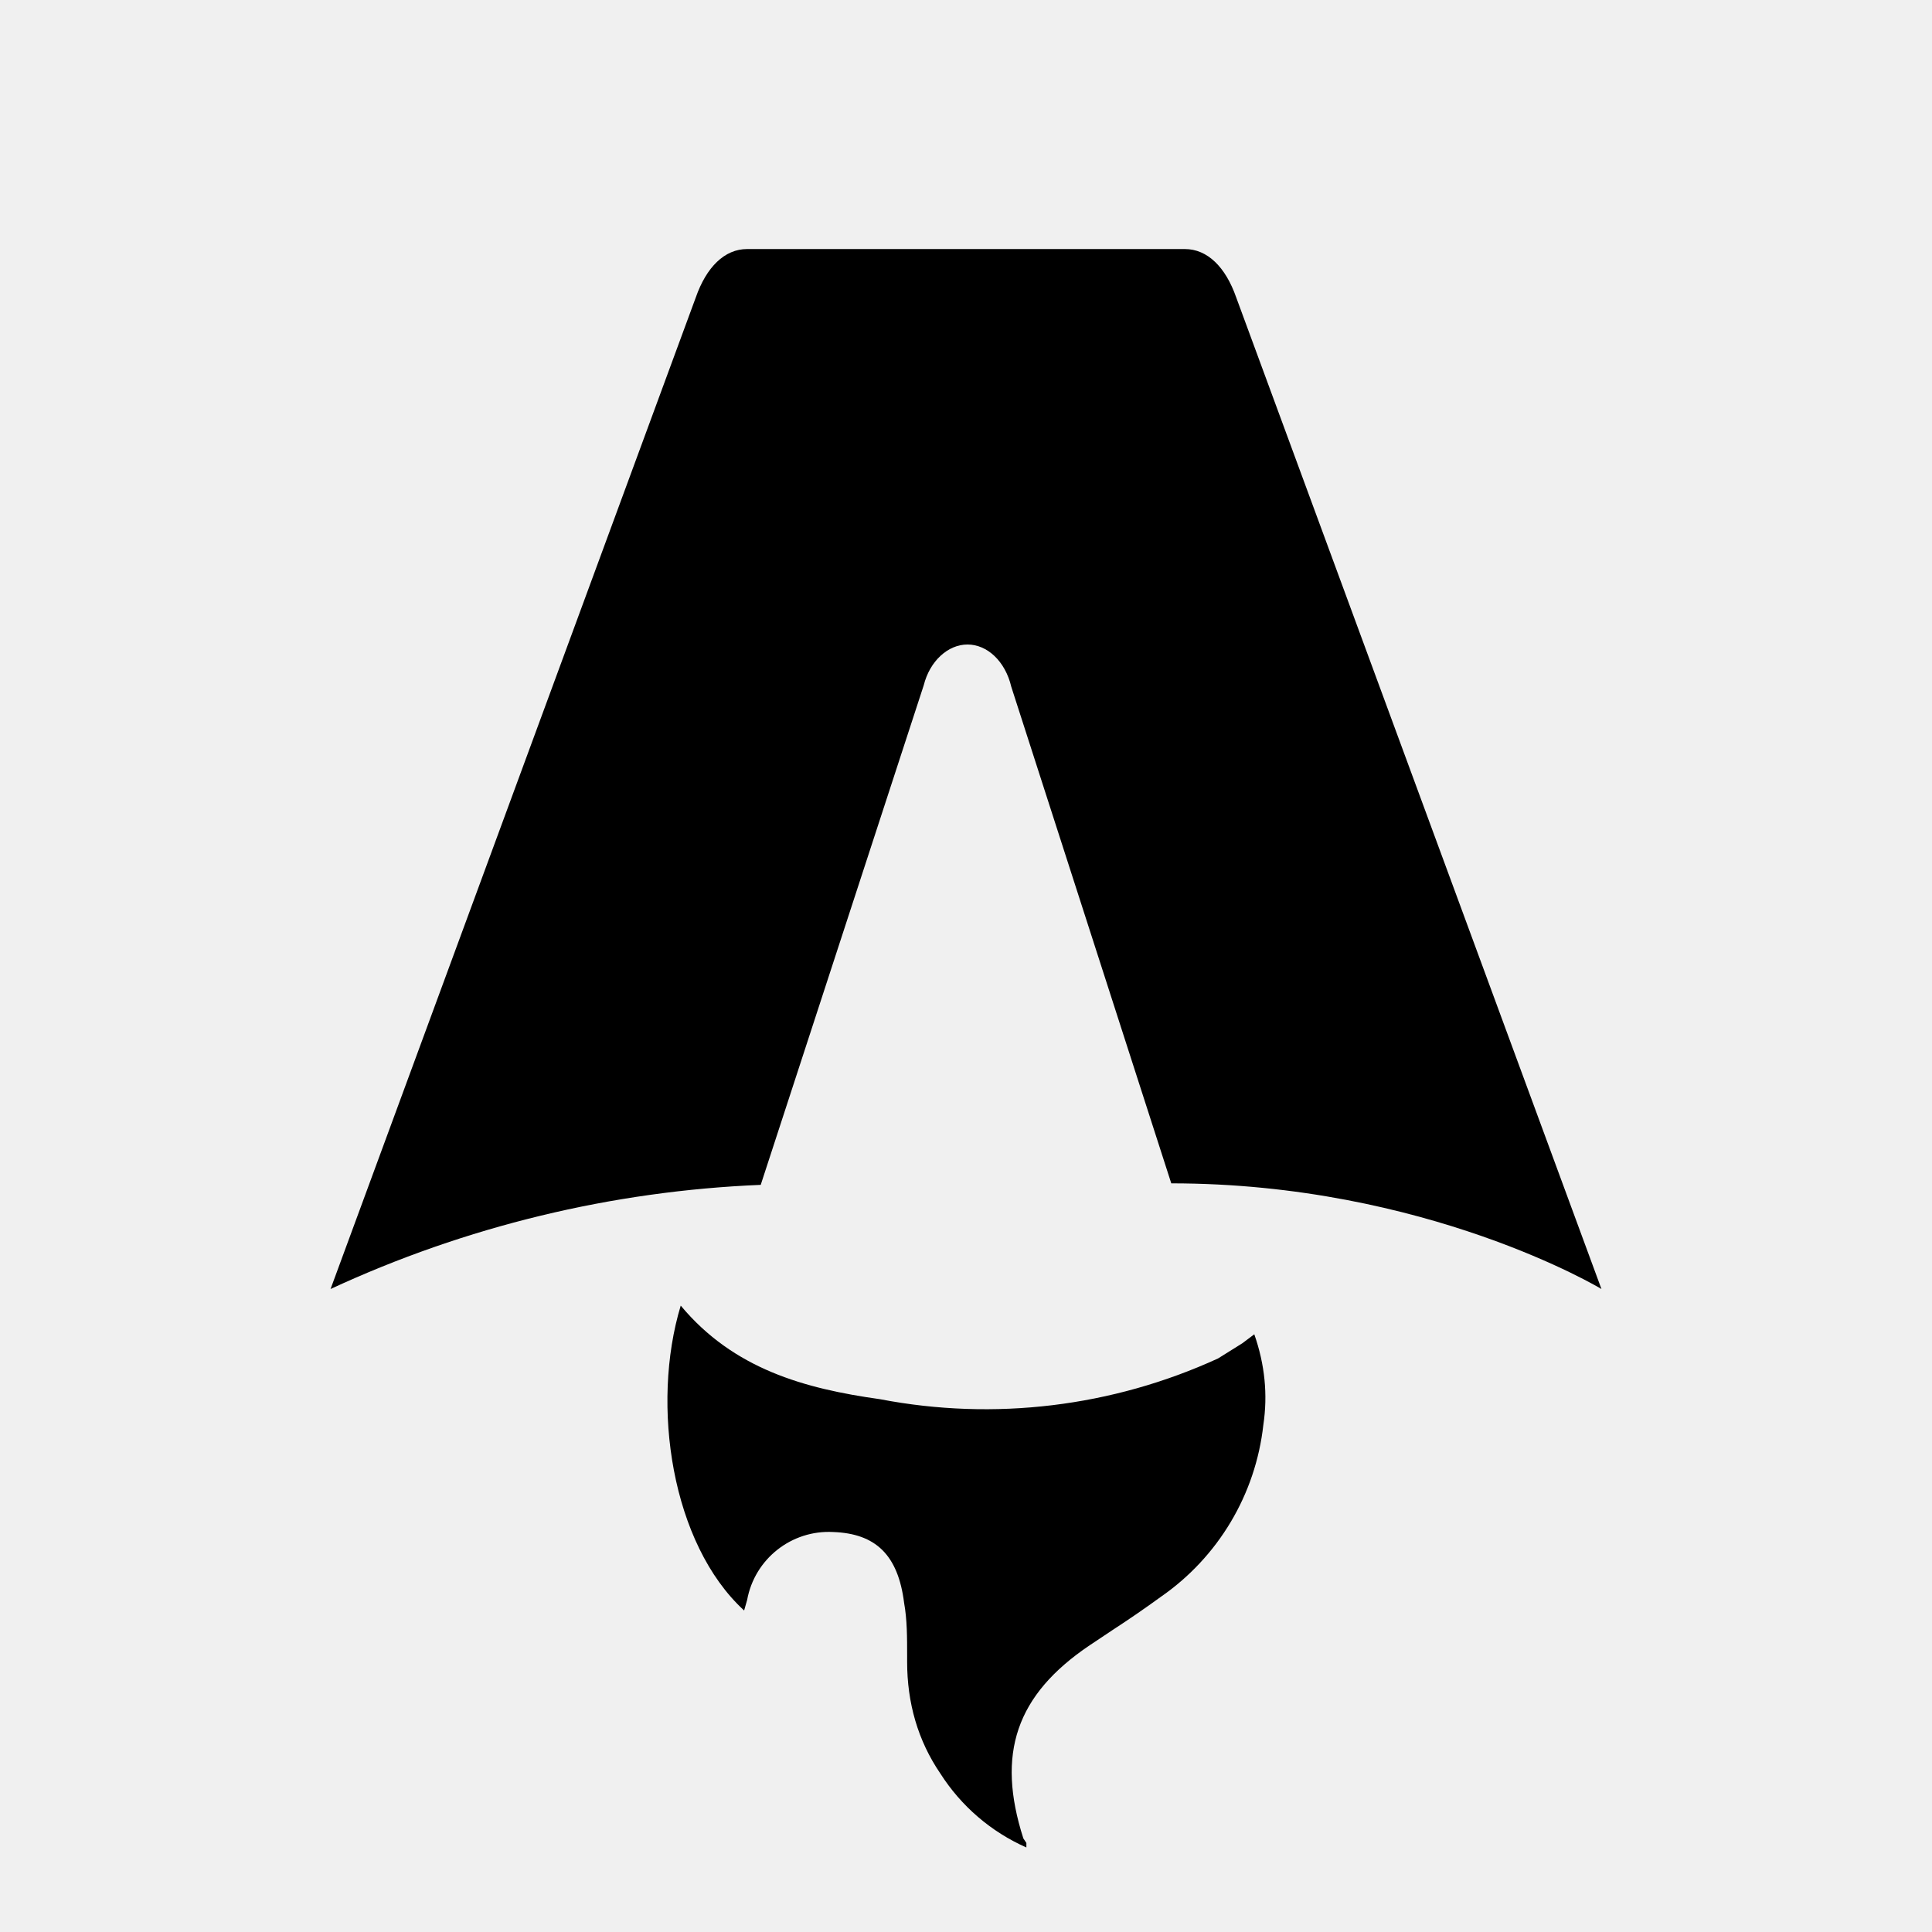
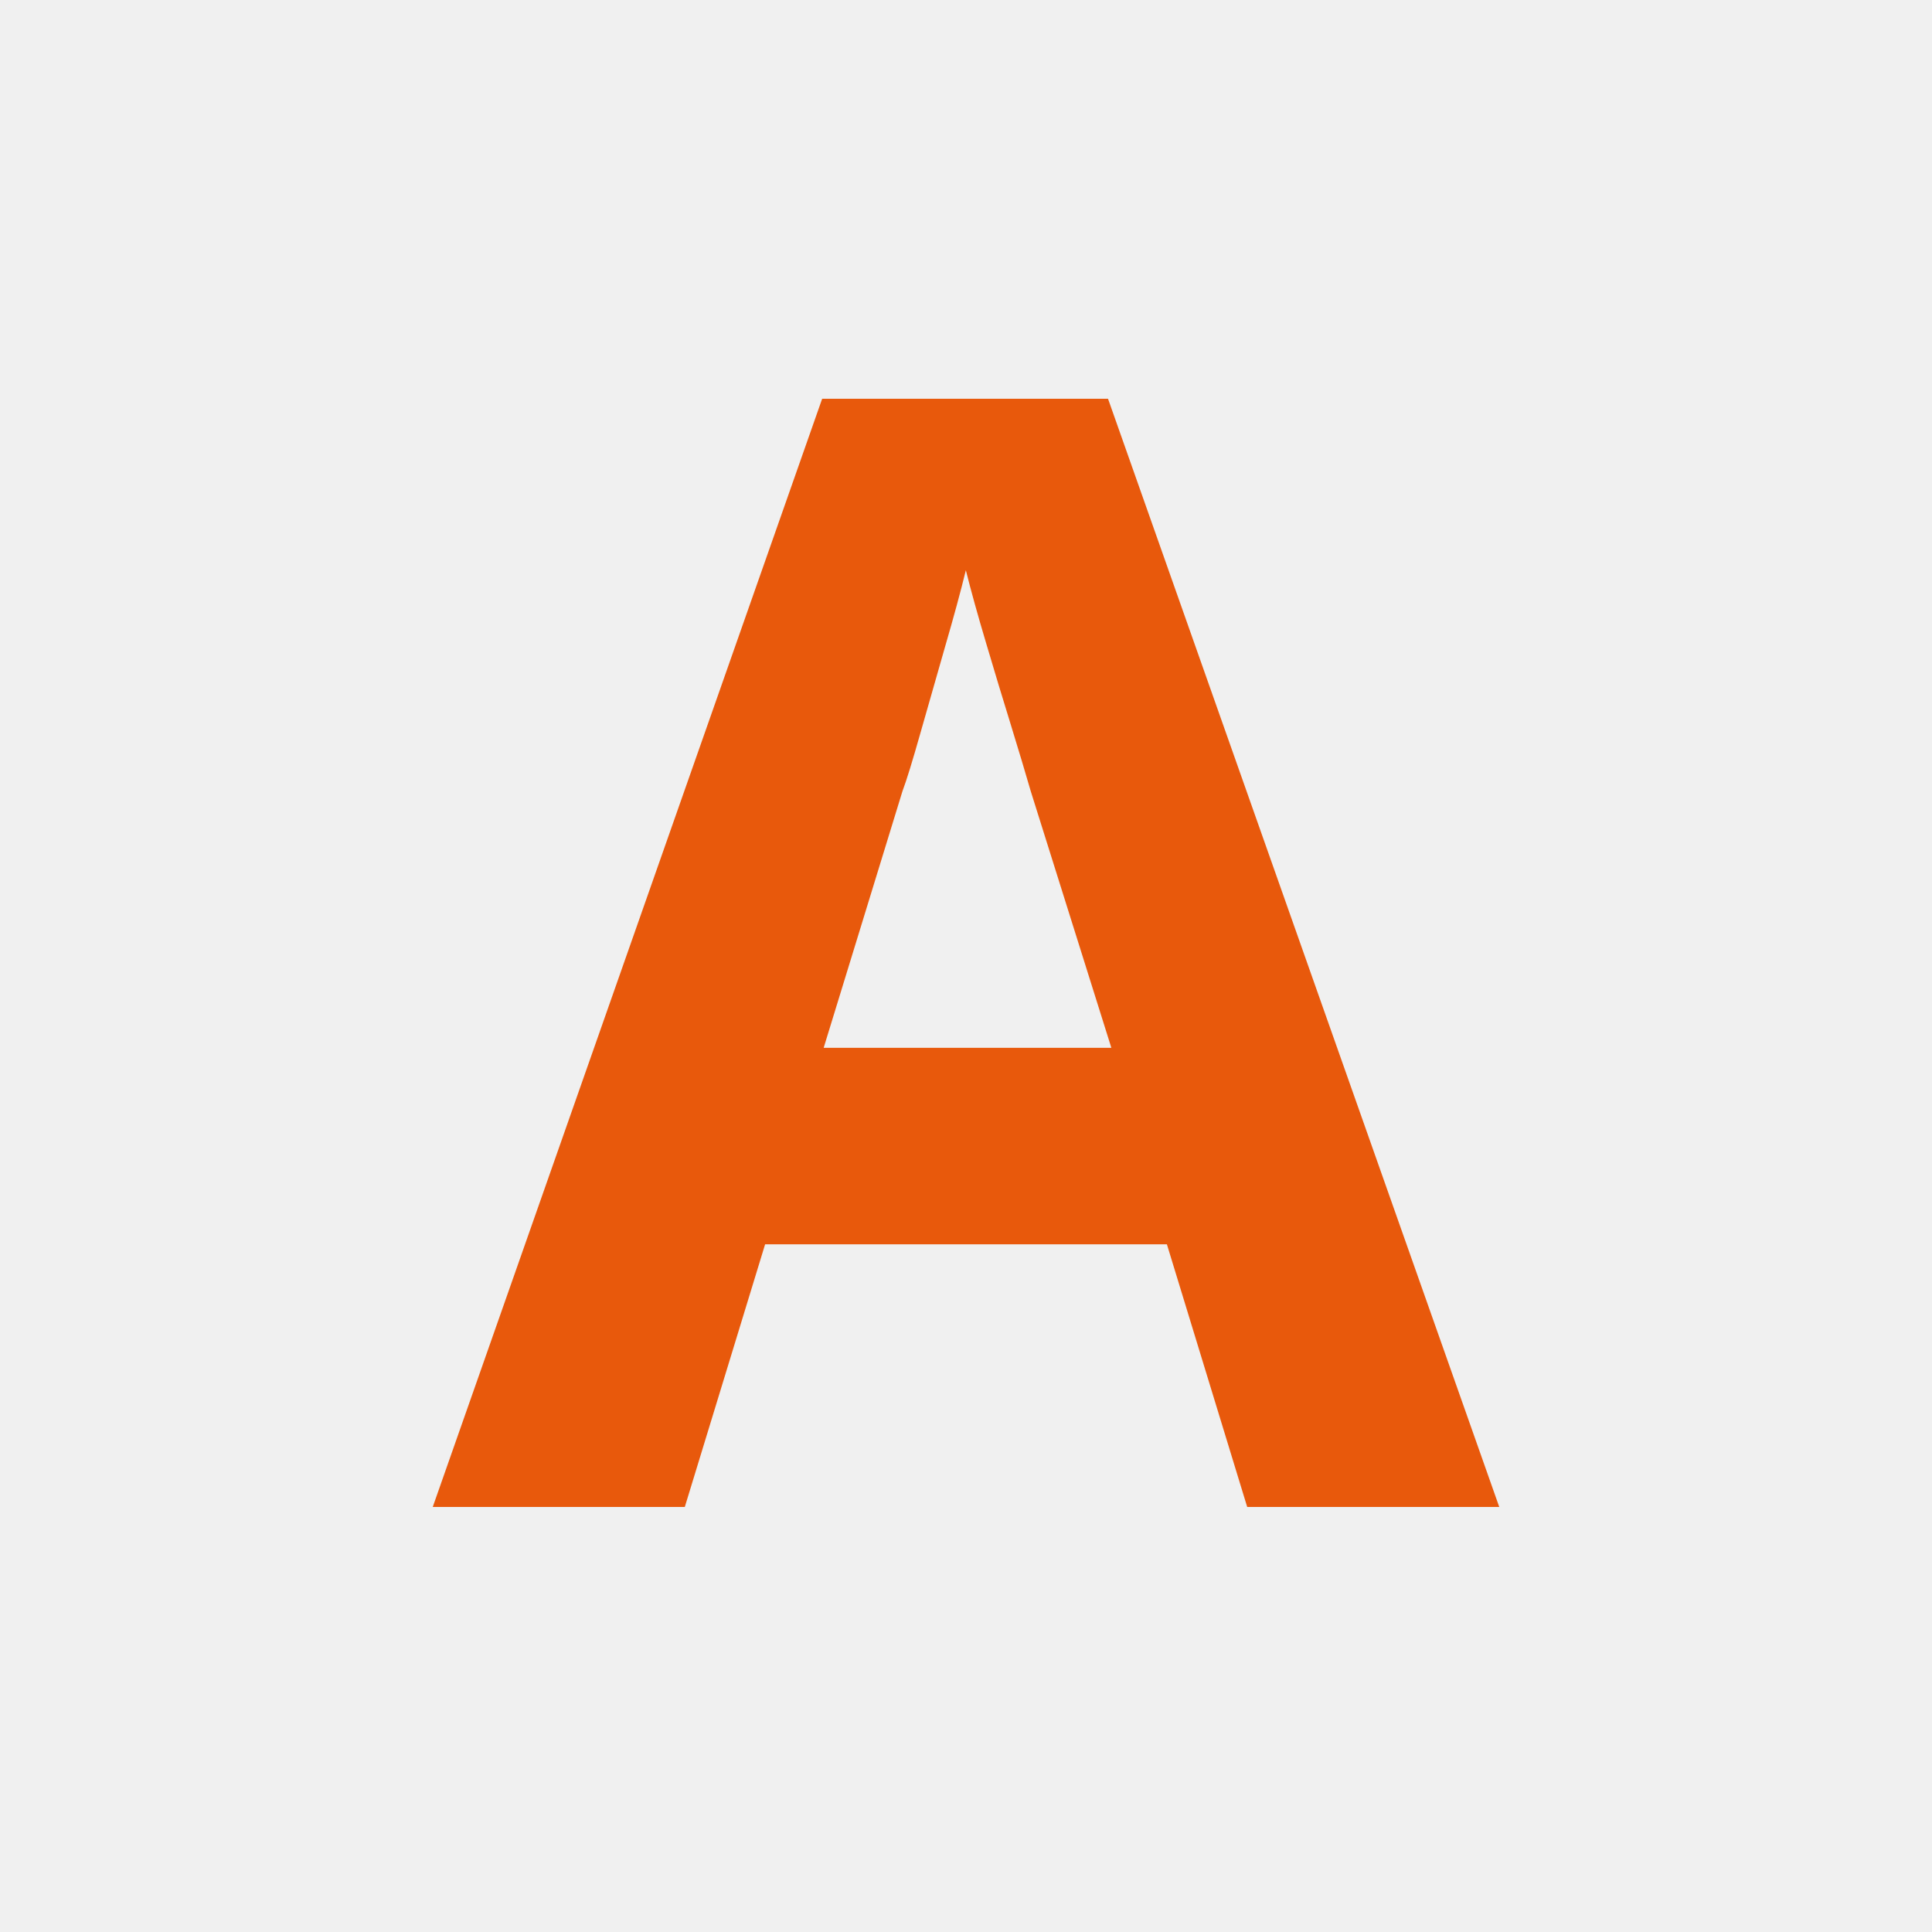
- <svg xmlns="http://www.w3.org/2000/svg" fill="none" viewBox="0 0 128 128">
-   <path d="M50.4 78.5a75.1 75.1 0 0 0-28.5 6.9l24.2-65.7c.7-2 1.9-3.2 3.4-3.2h29c1.5 0 2.7 1.2 3.4 3.2l24.2 65.7s-11.6-7-28.5-7L67 45.5c-.4-1.7-1.6-2.8-2.9-2.8-1.3 0-2.5 1.1-2.9 2.7L50.4 78.5Zm-1.1 28.2Zm-4.2-20.2c-2 6.6-.6 15.8 4.2 20.2a17.5 17.5 0 0 1 .2-.7 5.5 5.5 0 0 1 5.7-4.5c2.8.1 4.3 1.5 4.7 4.7.2 1.1.2 2.3.2 3.5v.4c0 2.7.7 5.2 2.2 7.4a13 13 0 0 0 5.7 4.9v-.3l-.2-.3c-1.8-5.6-.5-9.5 4.4-12.8l1.5-1a73 73 0 0 0 3.2-2.2 16 16 0 0 0 6.8-11.4c.3-2 .1-4-.6-6l-.8.6-1.6 1a37 37 0 0 1-22.4 2.7c-5-.7-9.7-2-13.2-6.2Z" />
+ <svg xmlns="http://www.w3.org/2000/svg" viewBox="0 0 100 100">
  <style>
-         path { fill: #000; }
-         @media (prefers-color-scheme: dark) {
-             path { fill: #FFF; }
-         }
-     </style>
+     text { fill: #e8590c; }
+     @media (prefers-color-scheme: dark) {
+       text { fill: #f59f00; }
+     }
+   </style>
+   <text x="50" y="78" font-family="system-ui, sans-serif" font-size="80" font-weight="700" text-anchor="middle">A</text>
</svg>
